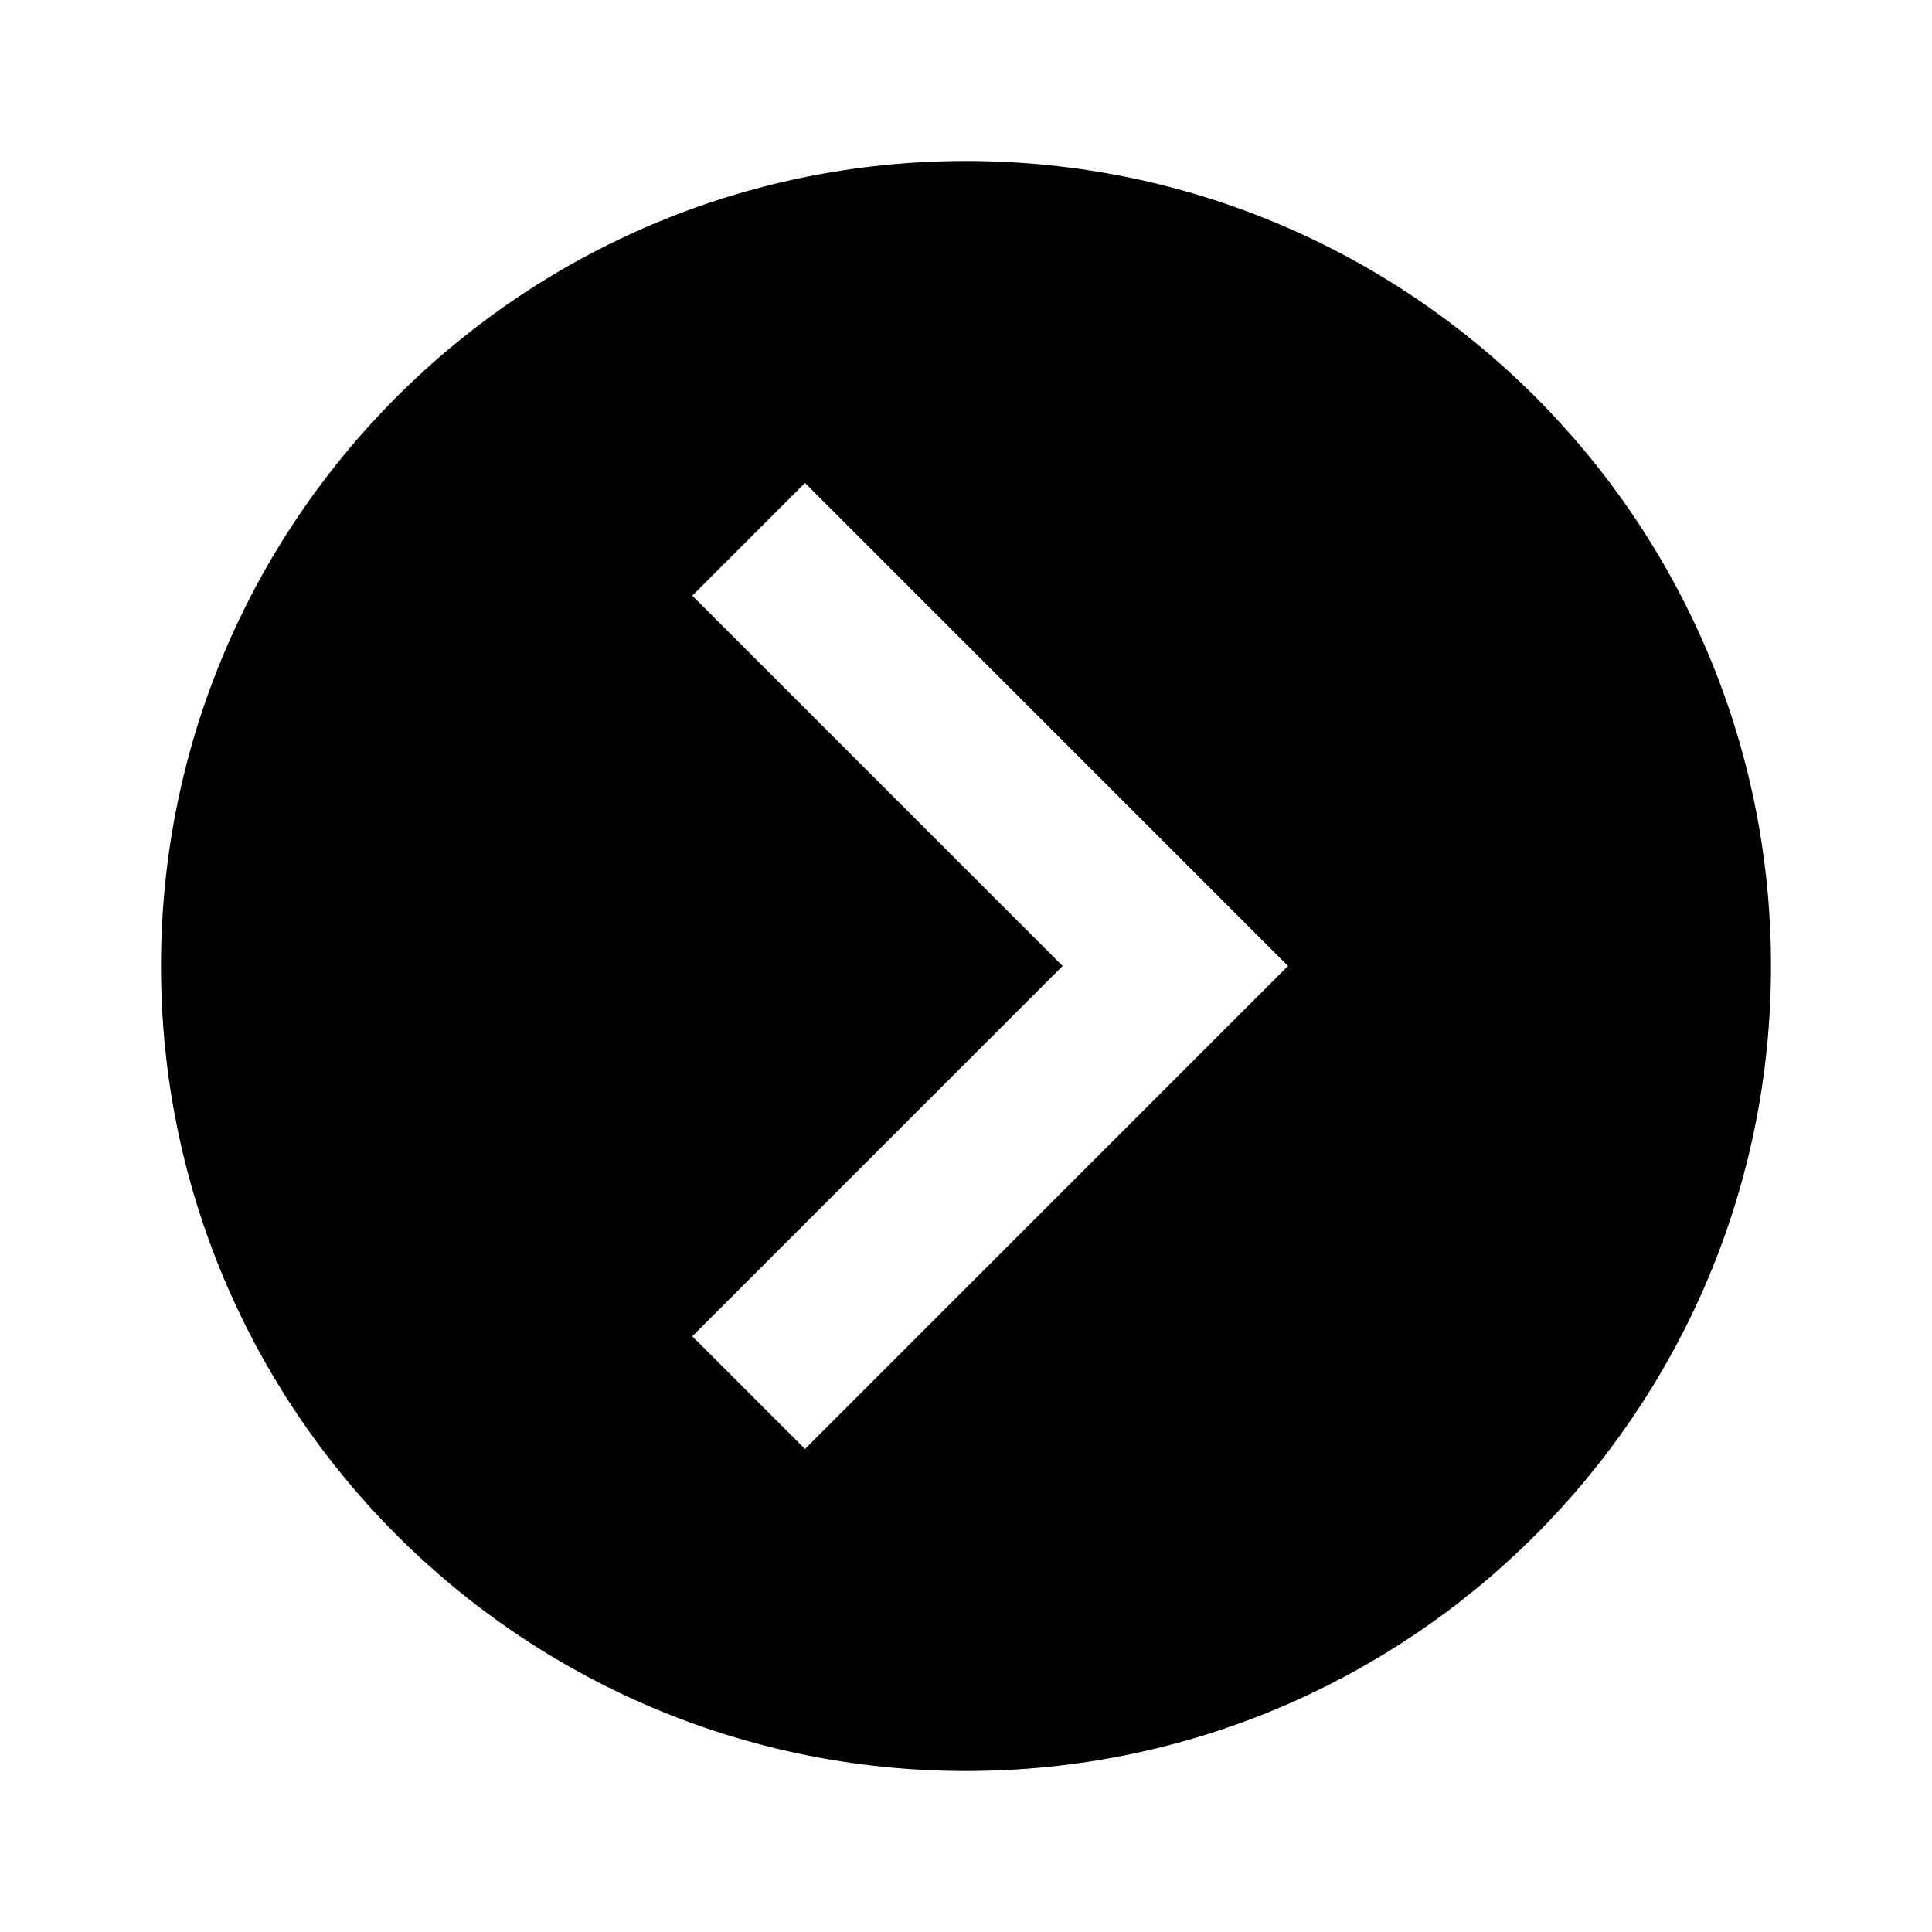
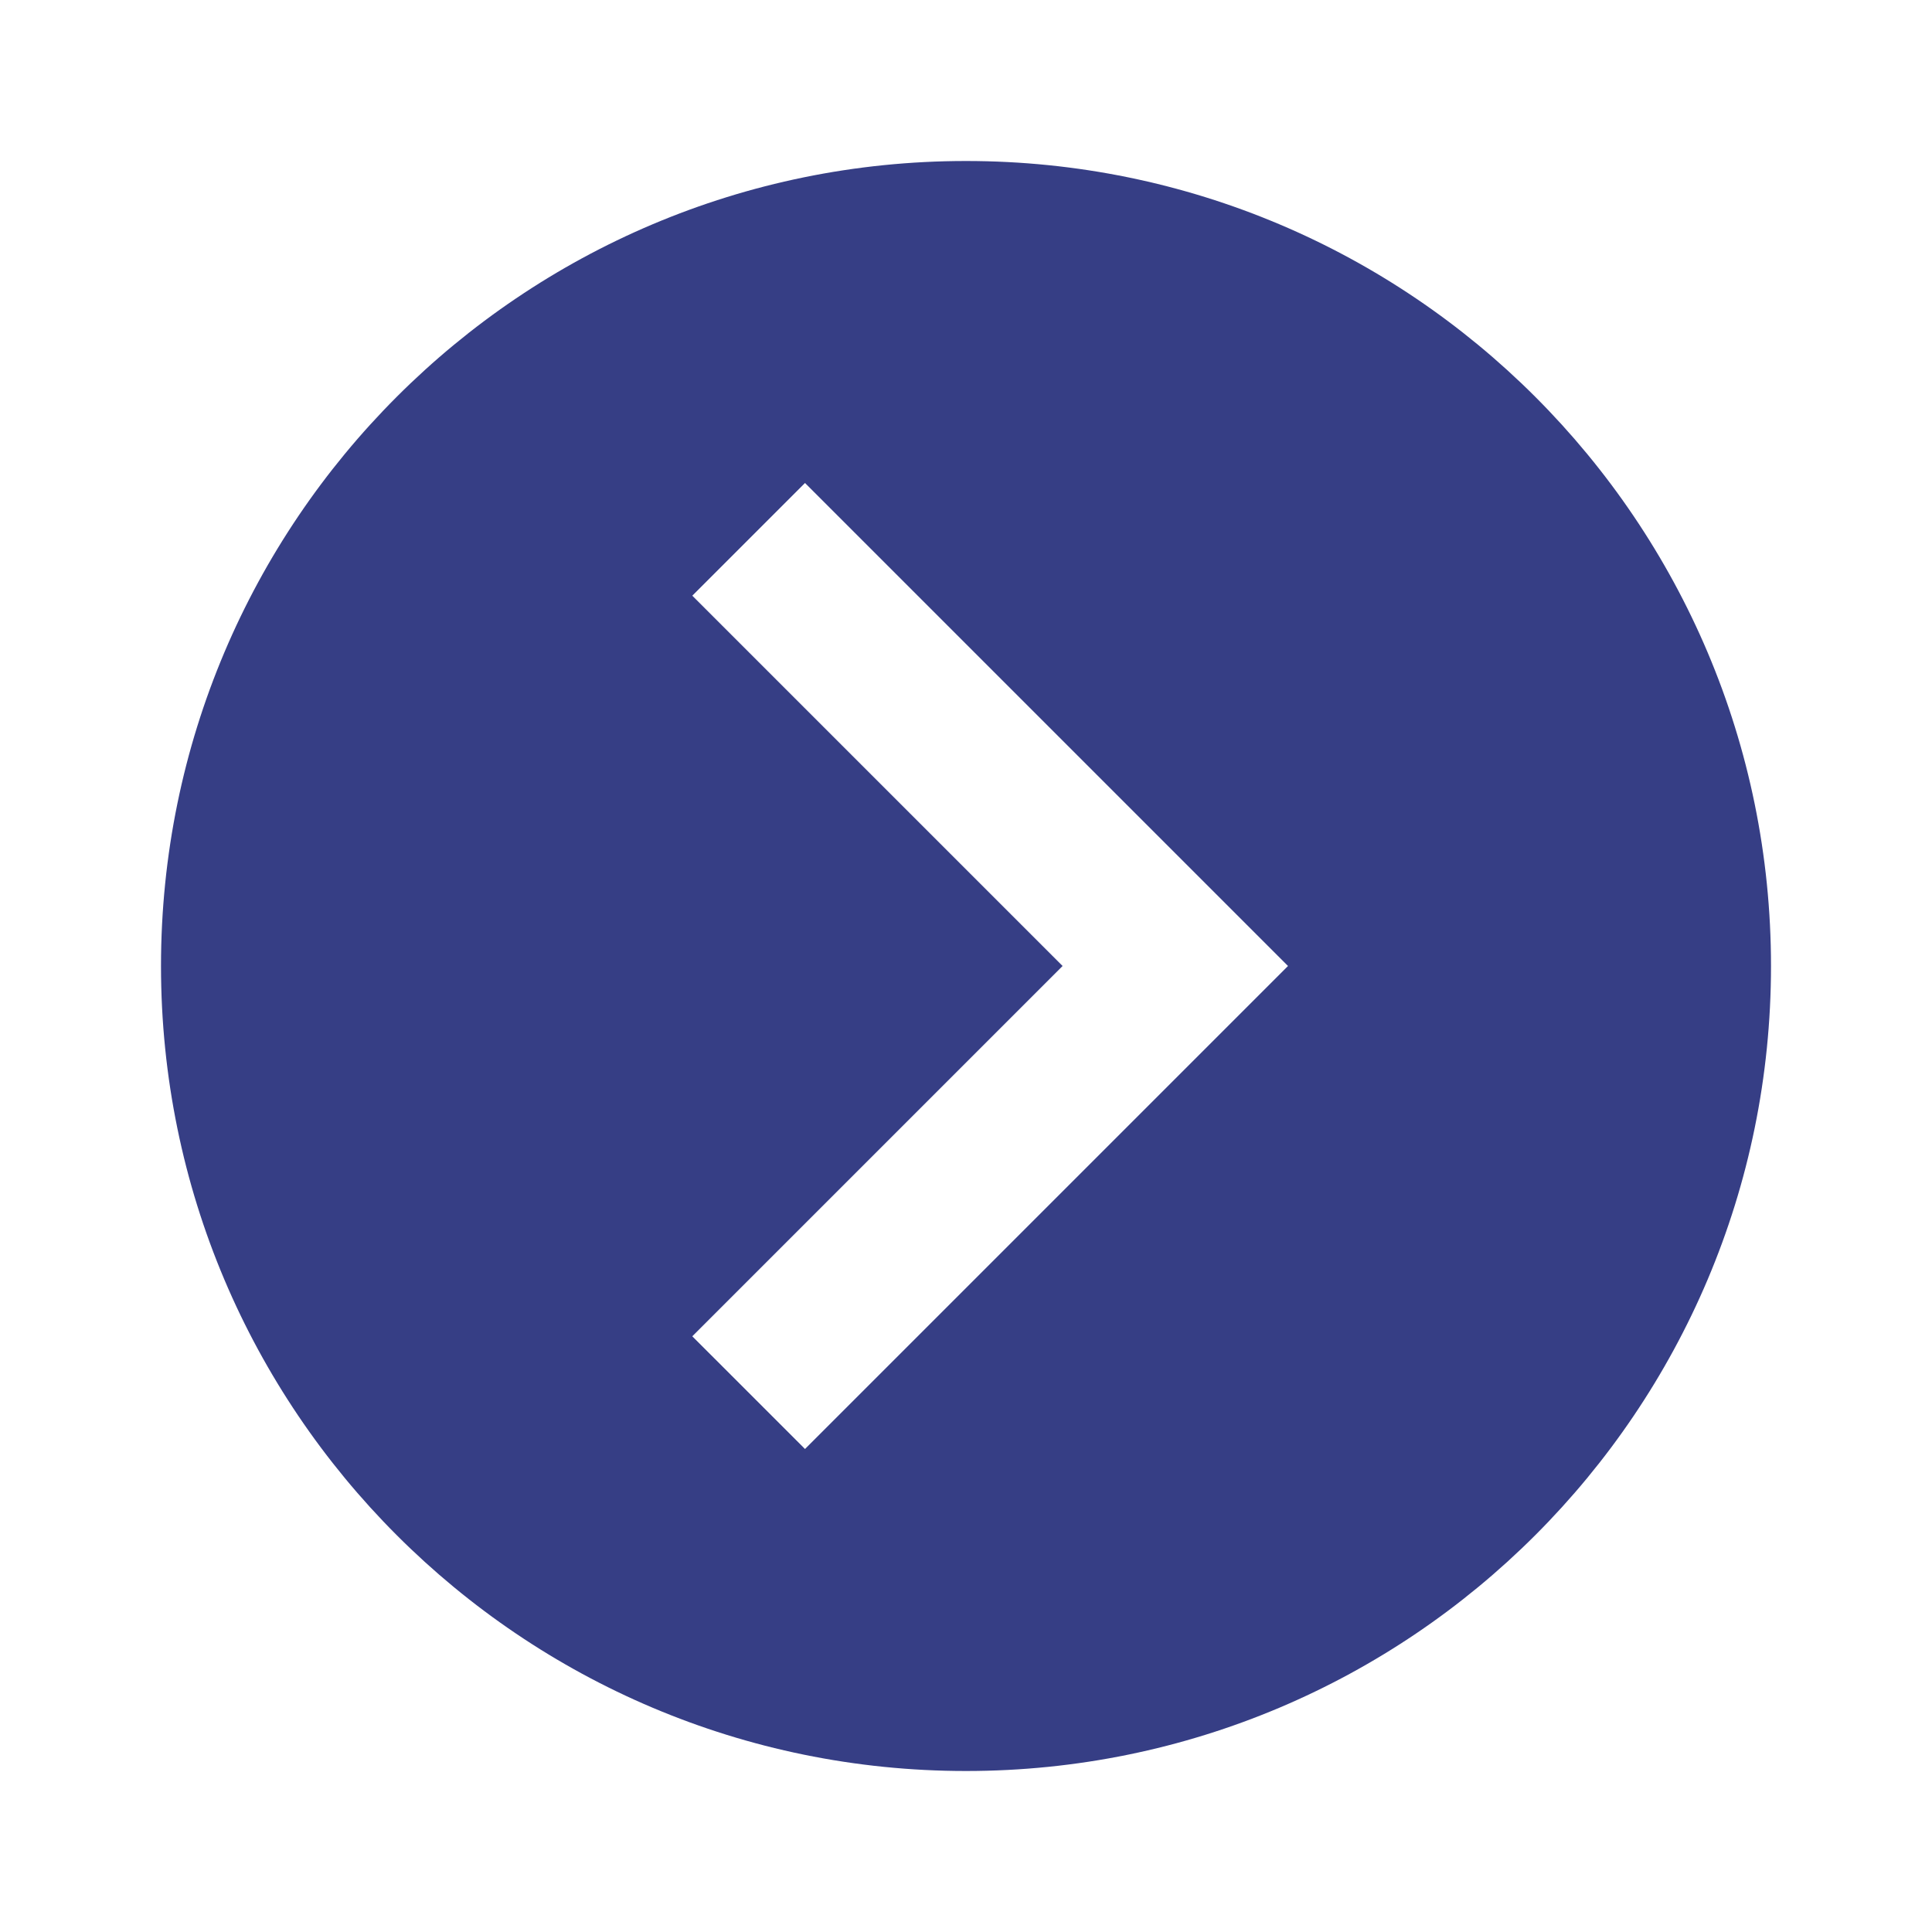
<svg xmlns="http://www.w3.org/2000/svg" width="24" height="24" viewBox="0 0 24 24">
-   <path d="M22,12A10,10 0 0,1 12,22A10,10 0 0,1 2,12A10,10 0 0,1 12,2A10,10 0 0,1 22,12M10,18L16,12L10,6L8.6,7.4L13.2,12L8.6,16.6L10,18Z" />
+   <path fill="#363e85" d="M22,12A10,10 0 0,1 12,22A10,10 0 0,1 2,12A10,10 0 0,1 12,2A10,10 0 0,1 22,12M10,18L16,12L10,6L8.6,7.4L13.2,12L8.6,16.6L10,18Z" />
</svg>
